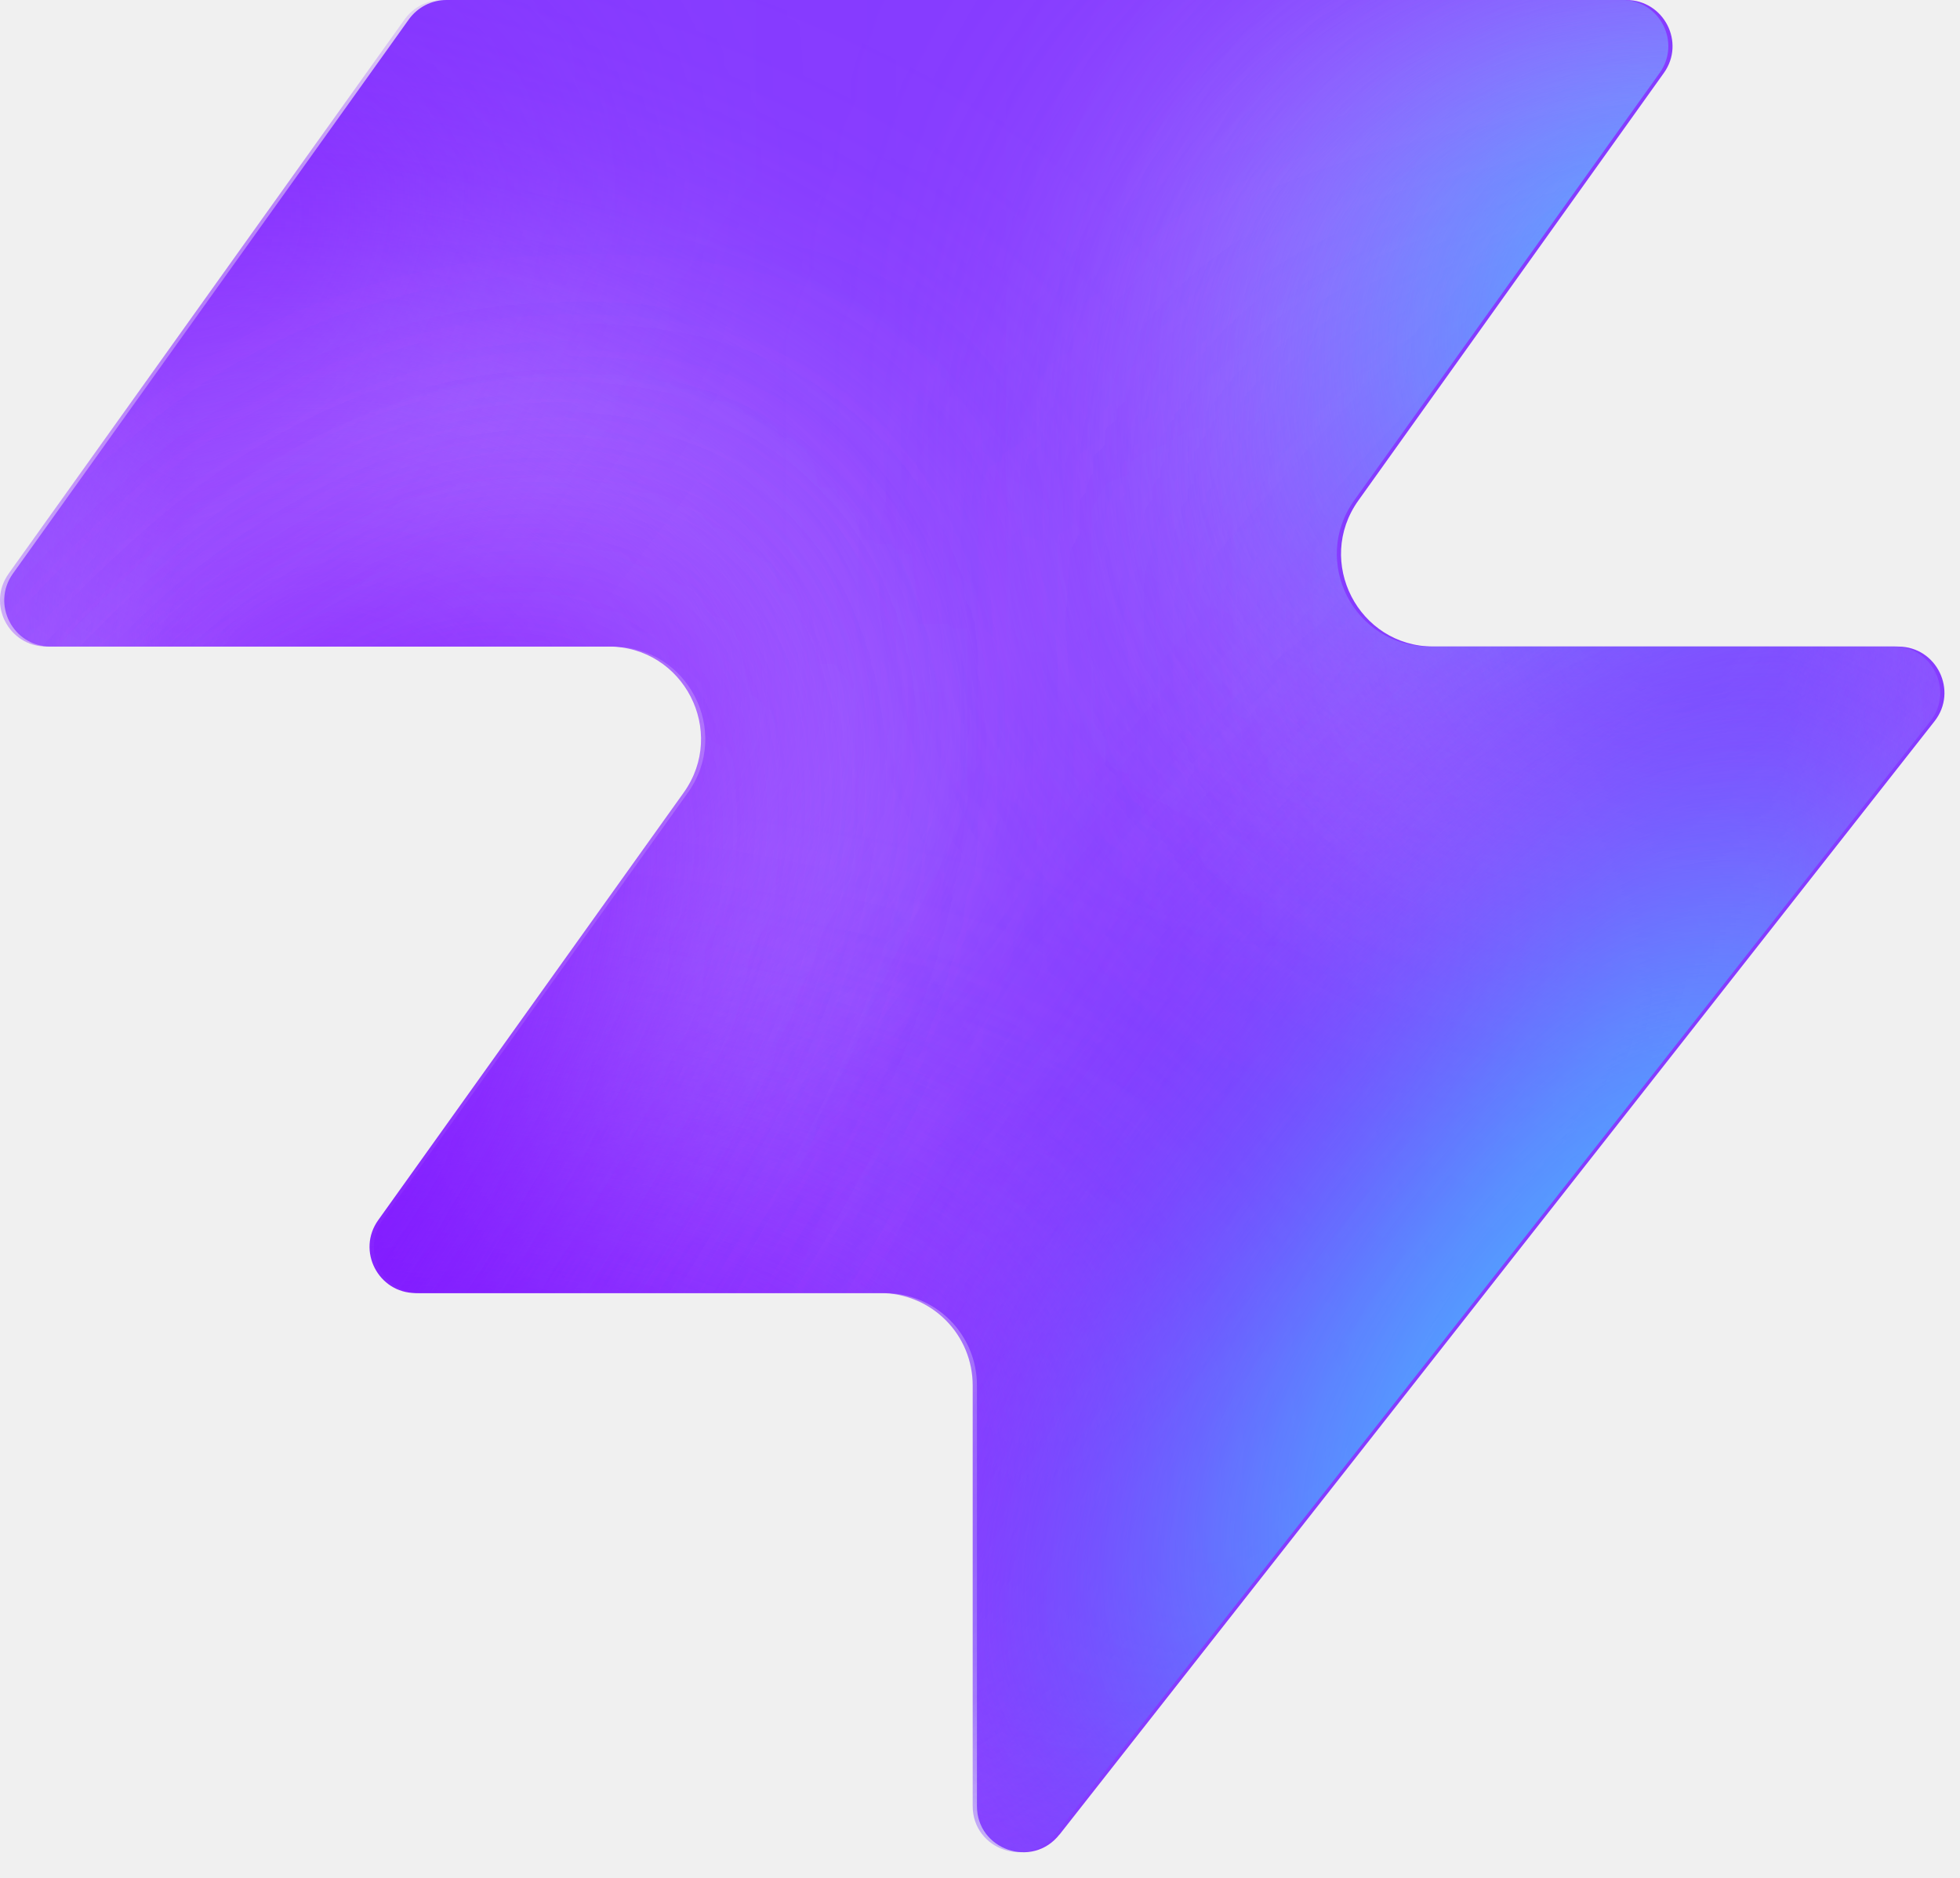
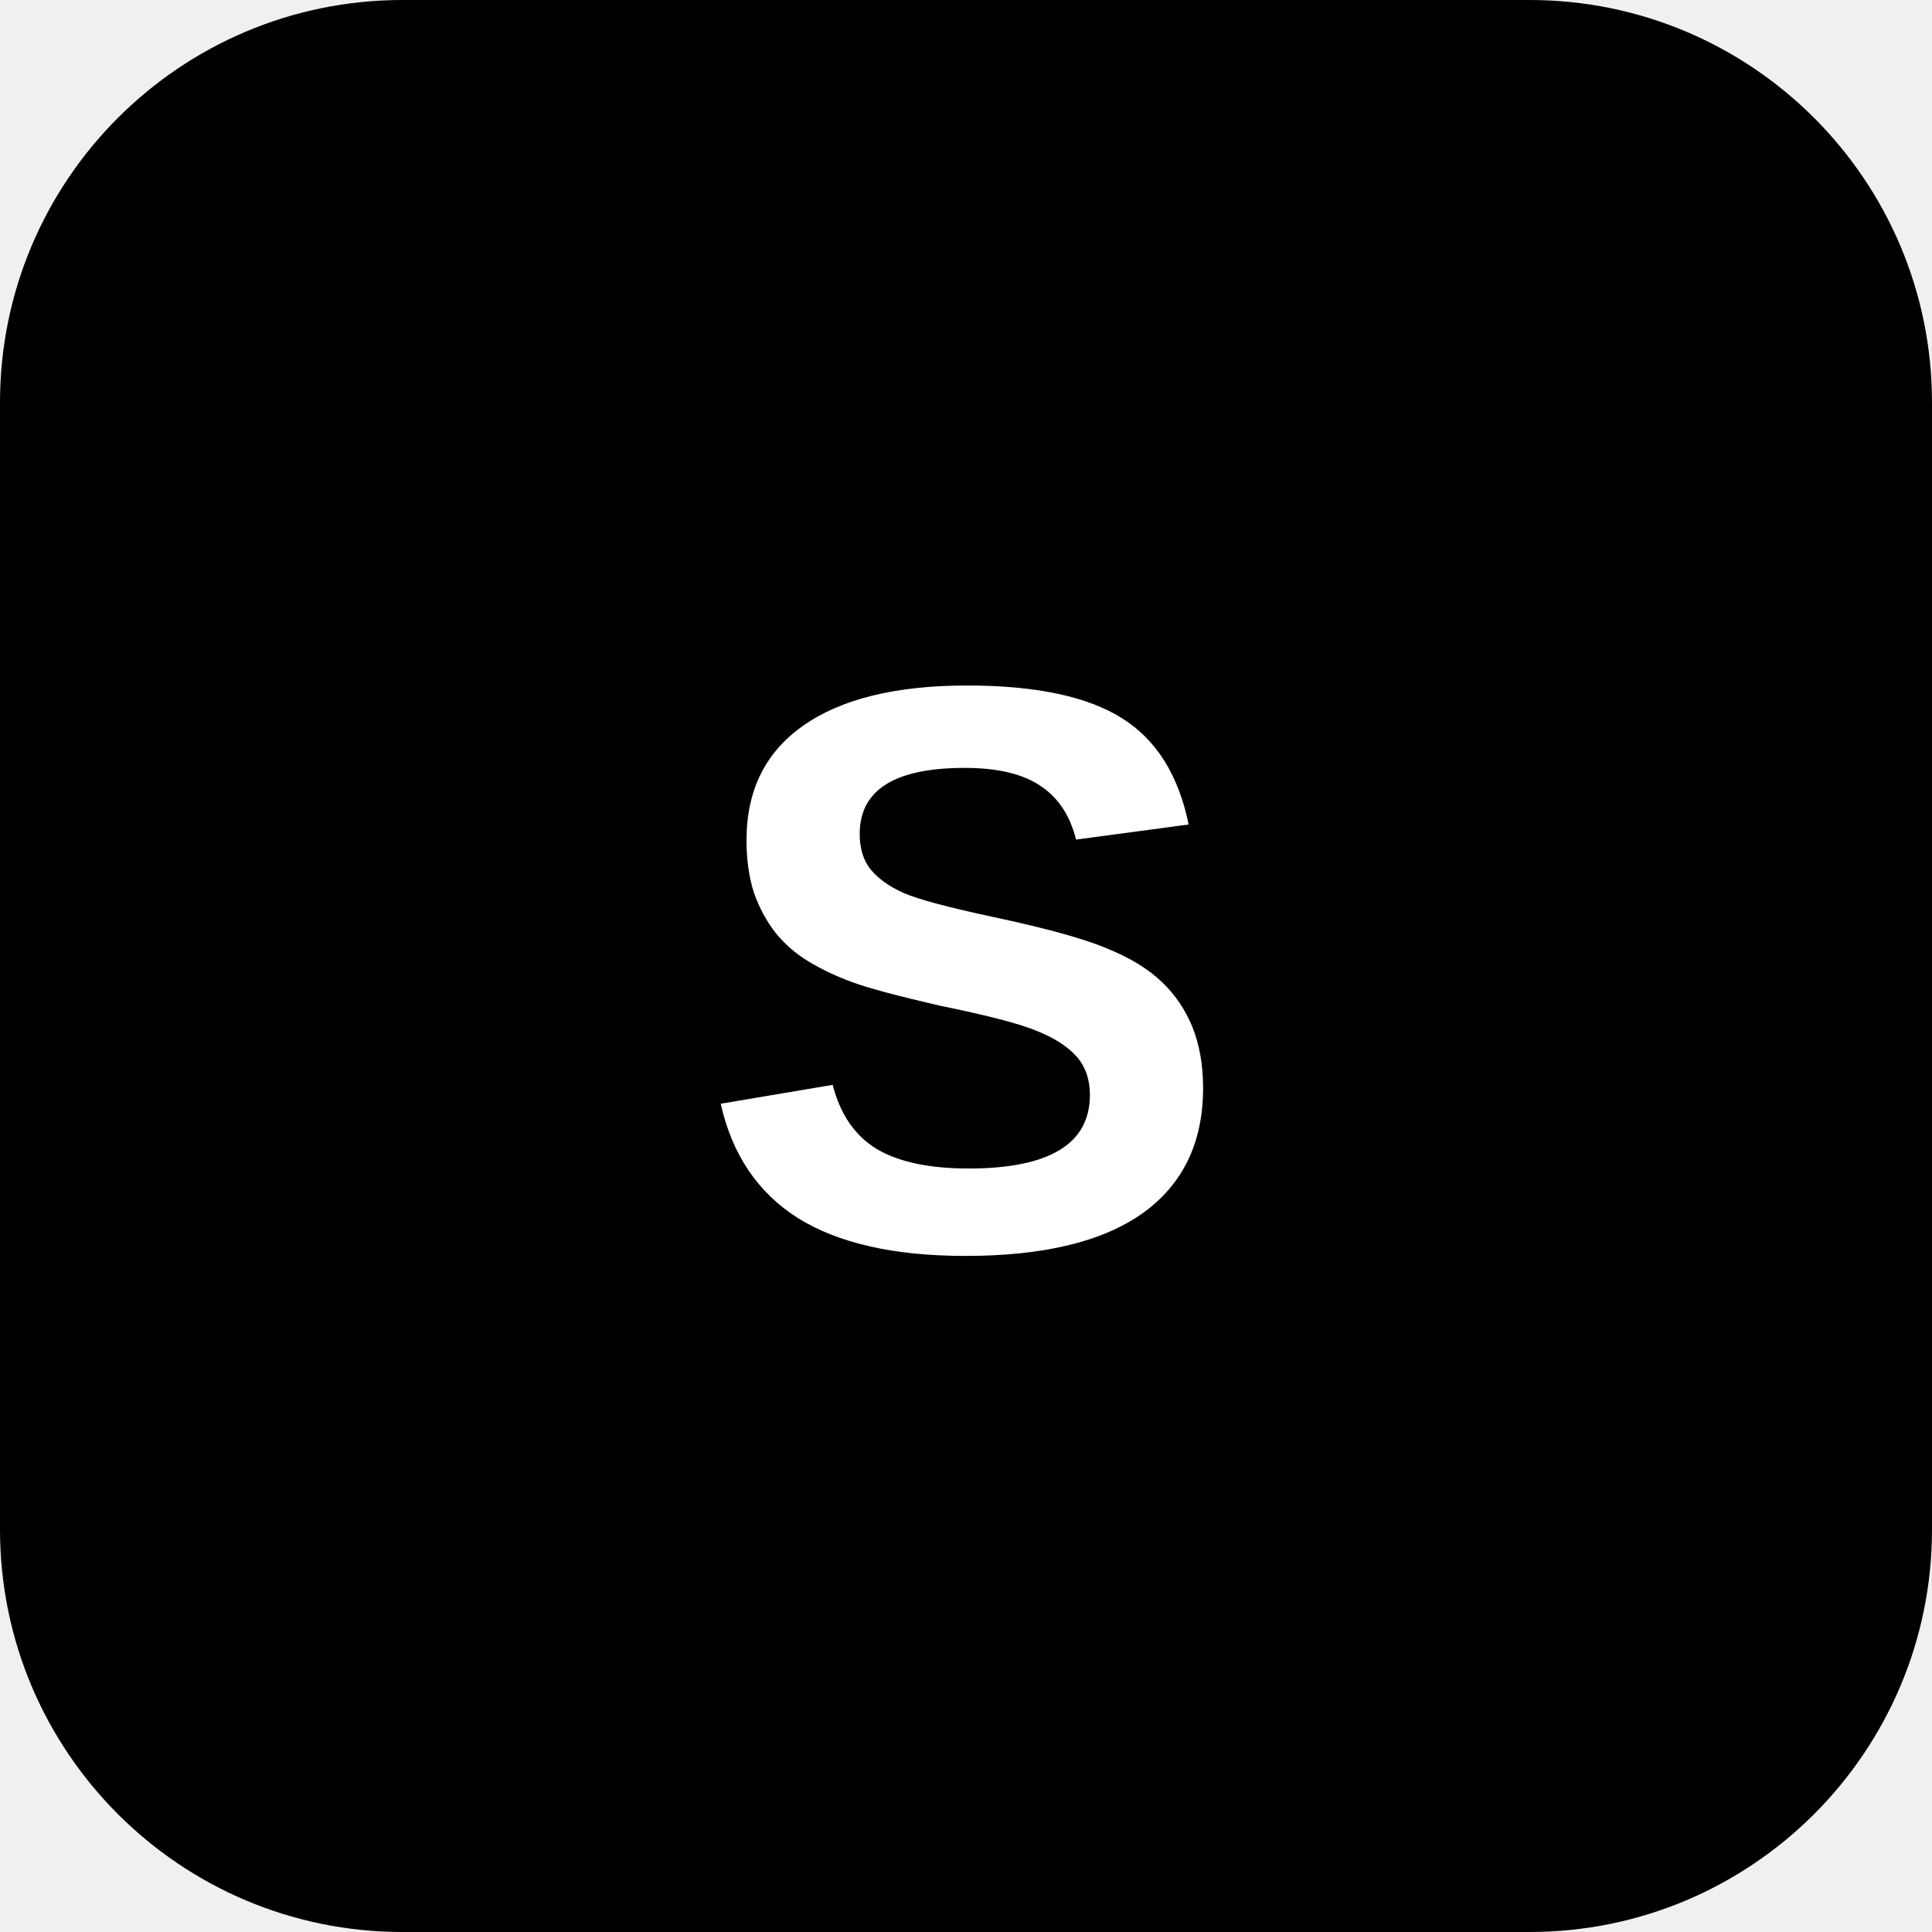
- <svg xmlns="http://www.w3.org/2000/svg" width="48" height="46" fill="none" viewBox="0 0 48 46">
-   <path fill="#863bff" d="M25.946 44.938c-.664.845-2.021.375-2.021-.698V33.937a2.26 2.26 0 0 0-2.262-2.262H10.287c-.92 0-1.456-1.04-.92-1.788l7.48-10.471c1.07-1.497 0-3.578-1.842-3.578H1.237c-.92 0-1.456-1.04-.92-1.788L10.013.474c.214-.297.556-.474.92-.474h28.894c.92 0 1.456 1.04.92 1.788l-7.48 10.471c-1.07 1.498 0 3.579 1.842 3.579h11.377c.943 0 1.473 1.088.89 1.83L25.947 44.94z" style="fill:#863bff;fill:color(display-p3 .525 .23 1);fill-opacity:1" />
-   <mask id="a" width="48" height="46" x="0" y="0" maskUnits="userSpaceOnUse" style="mask-type:alpha">
-     <path fill="#000" d="M25.842 44.938c-.664.844-2.021.375-2.021-.698V33.937a2.26 2.26 0 0 0-2.262-2.262H10.183c-.92 0-1.456-1.04-.92-1.788l7.48-10.471c1.07-1.498 0-3.579-1.842-3.579H1.133c-.92 0-1.456-1.04-.92-1.787L9.91.473c.214-.297.556-.474.92-.474h28.894c.92 0 1.456 1.04.92 1.788l-7.48 10.471c-1.07 1.498 0 3.578 1.842 3.578h11.377c.943 0 1.473 1.088.89 1.832L25.843 44.94z" style="fill:#000;fill-opacity:1" />
-   </mask>
-   <g mask="url(#a)">
-     <g filter="url(#b)">
-       <ellipse cx="5.508" cy="14.704" fill="#ede6ff" rx="5.508" ry="14.704" style="fill:#ede6ff;fill:color(display-p3 .927 .903 1);fill-opacity:1" transform="matrix(.00324 1 1 -.00324 -4.47 31.516)" />
-     </g>
-     <g filter="url(#c)">
-       <ellipse cx="10.399" cy="29.851" fill="#ede6ff" rx="10.399" ry="29.851" style="fill:#ede6ff;fill:color(display-p3 .927 .903 1);fill-opacity:1" transform="matrix(.00324 1 1 -.00324 -39.328 7.883)" />
-     </g>
-     <g filter="url(#d)">
-       <ellipse cx="5.508" cy="30.487" fill="#7e14ff" rx="5.508" ry="30.487" style="fill:#7e14ff;fill:color(display-p3 .492 .077 1);fill-opacity:1" transform="rotate(89.814 -25.913 -14.639)scale(1 -1)" />
-     </g>
-     <g filter="url(#e)">
-       <ellipse cx="5.508" cy="30.599" fill="#7e14ff" rx="5.508" ry="30.599" style="fill:#7e14ff;fill:color(display-p3 .492 .077 1);fill-opacity:1" transform="rotate(89.814 -32.644 -3.334)scale(1 -1)" />
-     </g>
-     <g filter="url(#f)">
-       <ellipse cx="5.508" cy="30.599" fill="#7e14ff" rx="5.508" ry="30.599" style="fill:#7e14ff;fill:color(display-p3 .492 .077 1);fill-opacity:1" transform="matrix(.00324 1 1 -.00324 -34.34 30.47)" />
-     </g>
-     <g filter="url(#g)">
-       <ellipse cx="14.072" cy="22.078" fill="#ede6ff" rx="14.072" ry="22.078" style="fill:#ede6ff;fill:color(display-p3 .927 .903 1);fill-opacity:1" transform="rotate(93.35 24.506 48.493)scale(-1 1)" />
-     </g>
-     <g filter="url(#h)">
-       <ellipse cx="3.47" cy="21.501" fill="#7e14ff" rx="3.47" ry="21.501" style="fill:#7e14ff;fill:color(display-p3 .492 .077 1);fill-opacity:1" transform="rotate(89.009 28.708 47.59)scale(-1 1)" />
-     </g>
-     <g filter="url(#i)">
-       <ellipse cx="3.47" cy="21.501" fill="#7e14ff" rx="3.47" ry="21.501" style="fill:#7e14ff;fill:color(display-p3 .492 .077 1);fill-opacity:1" transform="rotate(89.009 28.708 47.59)scale(-1 1)" />
-     </g>
-     <g filter="url(#j)">
-       <ellipse cx=".387" cy="8.972" fill="#7e14ff" rx="4.407" ry="29.108" style="fill:#7e14ff;fill:color(display-p3 .492 .077 1);fill-opacity:1" transform="rotate(39.51 .387 8.972)" />
-     </g>
-     <g filter="url(#k)">
-       <ellipse cx="47.523" cy="-6.092" fill="#7e14ff" rx="4.407" ry="29.108" style="fill:#7e14ff;fill:color(display-p3 .492 .077 1);fill-opacity:1" transform="rotate(37.892 47.523 -6.092)" />
-     </g>
-     <g filter="url(#l)">
-       <ellipse cx="41.412" cy="6.333" fill="#47bfff" rx="5.971" ry="9.665" style="fill:#47bfff;fill:color(display-p3 .28 .748 1);fill-opacity:1" transform="rotate(37.892 41.412 6.333)" />
-     </g>
-     <g filter="url(#m)">
-       <ellipse cx="-1.879" cy="38.332" fill="#7e14ff" rx="4.407" ry="29.108" style="fill:#7e14ff;fill:color(display-p3 .492 .077 1);fill-opacity:1" transform="rotate(37.892 -1.88 38.332)" />
-     </g>
-     <g filter="url(#n)">
-       <ellipse cx="-1.879" cy="38.332" fill="#7e14ff" rx="4.407" ry="29.108" style="fill:#7e14ff;fill:color(display-p3 .492 .077 1);fill-opacity:1" transform="rotate(37.892 -1.88 38.332)" />
-     </g>
-     <g filter="url(#o)">
-       <ellipse cx="35.651" cy="29.907" fill="#7e14ff" rx="4.407" ry="29.108" style="fill:#7e14ff;fill:color(display-p3 .492 .077 1);fill-opacity:1" transform="rotate(37.892 35.651 29.907)" />
-     </g>
-     <g filter="url(#p)">
-       <ellipse cx="38.418" cy="32.4" fill="#47bfff" rx="5.971" ry="15.297" style="fill:#47bfff;fill:color(display-p3 .28 .748 1);fill-opacity:1" transform="rotate(37.892 38.418 32.4)" />
-     </g>
-   </g>
-   <defs>
-     <filter id="b" width="60.045" height="41.654" x="-19.77" y="16.149" color-interpolation-filters="sRGB" filterUnits="userSpaceOnUse">
-       <feFlood flood-opacity="0" result="BackgroundImageFix" />
-       <feBlend in="SourceGraphic" in2="BackgroundImageFix" result="shape" />
-       <feGaussianBlur result="effect1_foregroundBlur_2002_17158" stdDeviation="7.659" />
-     </filter>
-     <filter id="c" width="90.34" height="51.437" x="-54.613" y="-7.533" color-interpolation-filters="sRGB" filterUnits="userSpaceOnUse">
-       <feFlood flood-opacity="0" result="BackgroundImageFix" />
-       <feBlend in="SourceGraphic" in2="BackgroundImageFix" result="shape" />
-       <feGaussianBlur result="effect1_foregroundBlur_2002_17158" stdDeviation="7.659" />
-     </filter>
-     <filter id="d" width="79.355" height="29.4" x="-49.64" y="2.03" color-interpolation-filters="sRGB" filterUnits="userSpaceOnUse">
-       <feFlood flood-opacity="0" result="BackgroundImageFix" />
-       <feBlend in="SourceGraphic" in2="BackgroundImageFix" result="shape" />
-       <feGaussianBlur result="effect1_foregroundBlur_2002_17158" stdDeviation="4.596" />
-     </filter>
-     <filter id="e" width="79.579" height="29.4" x="-45.045" y="20.029" color-interpolation-filters="sRGB" filterUnits="userSpaceOnUse">
-       <feFlood flood-opacity="0" result="BackgroundImageFix" />
-       <feBlend in="SourceGraphic" in2="BackgroundImageFix" result="shape" />
-       <feGaussianBlur result="effect1_foregroundBlur_2002_17158" stdDeviation="4.596" />
-     </filter>
-     <filter id="f" width="79.579" height="29.4" x="-43.513" y="21.178" color-interpolation-filters="sRGB" filterUnits="userSpaceOnUse">
-       <feFlood flood-opacity="0" result="BackgroundImageFix" />
-       <feBlend in="SourceGraphic" in2="BackgroundImageFix" result="shape" />
-       <feGaussianBlur result="effect1_foregroundBlur_2002_17158" stdDeviation="4.596" />
-     </filter>
-     <filter id="g" width="74.749" height="58.852" x="15.756" y="-17.901" color-interpolation-filters="sRGB" filterUnits="userSpaceOnUse">
-       <feFlood flood-opacity="0" result="BackgroundImageFix" />
-       <feBlend in="SourceGraphic" in2="BackgroundImageFix" result="shape" />
-       <feGaussianBlur result="effect1_foregroundBlur_2002_17158" stdDeviation="7.659" />
-     </filter>
-     <filter id="h" width="61.377" height="25.362" x="23.548" y="2.284" color-interpolation-filters="sRGB" filterUnits="userSpaceOnUse">
-       <feFlood flood-opacity="0" result="BackgroundImageFix" />
-       <feBlend in="SourceGraphic" in2="BackgroundImageFix" result="shape" />
-       <feGaussianBlur result="effect1_foregroundBlur_2002_17158" stdDeviation="4.596" />
-     </filter>
-     <filter id="i" width="61.377" height="25.362" x="23.548" y="2.284" color-interpolation-filters="sRGB" filterUnits="userSpaceOnUse">
-       <feFlood flood-opacity="0" result="BackgroundImageFix" />
-       <feBlend in="SourceGraphic" in2="BackgroundImageFix" result="shape" />
-       <feGaussianBlur result="effect1_foregroundBlur_2002_17158" stdDeviation="4.596" />
-     </filter>
-     <filter id="j" width="56.045" height="63.649" x="-27.636" y="-22.853" color-interpolation-filters="sRGB" filterUnits="userSpaceOnUse">
-       <feFlood flood-opacity="0" result="BackgroundImageFix" />
-       <feBlend in="SourceGraphic" in2="BackgroundImageFix" result="shape" />
-       <feGaussianBlur result="effect1_foregroundBlur_2002_17158" stdDeviation="4.596" />
-     </filter>
-     <filter id="k" width="54.814" height="64.646" x="20.116" y="-38.415" color-interpolation-filters="sRGB" filterUnits="userSpaceOnUse">
-       <feFlood flood-opacity="0" result="BackgroundImageFix" />
-       <feBlend in="SourceGraphic" in2="BackgroundImageFix" result="shape" />
-       <feGaussianBlur result="effect1_foregroundBlur_2002_17158" stdDeviation="4.596" />
-     </filter>
-     <filter id="l" width="33.541" height="35.313" x="24.641" y="-11.323" color-interpolation-filters="sRGB" filterUnits="userSpaceOnUse">
-       <feFlood flood-opacity="0" result="BackgroundImageFix" />
-       <feBlend in="SourceGraphic" in2="BackgroundImageFix" result="shape" />
-       <feGaussianBlur result="effect1_foregroundBlur_2002_17158" stdDeviation="4.596" />
-     </filter>
-     <filter id="m" width="54.814" height="64.646" x="-29.286" y="6.009" color-interpolation-filters="sRGB" filterUnits="userSpaceOnUse">
-       <feFlood flood-opacity="0" result="BackgroundImageFix" />
-       <feBlend in="SourceGraphic" in2="BackgroundImageFix" result="shape" />
-       <feGaussianBlur result="effect1_foregroundBlur_2002_17158" stdDeviation="4.596" />
-     </filter>
-     <filter id="n" width="54.814" height="64.646" x="-29.286" y="6.009" color-interpolation-filters="sRGB" filterUnits="userSpaceOnUse">
-       <feFlood flood-opacity="0" result="BackgroundImageFix" />
-       <feBlend in="SourceGraphic" in2="BackgroundImageFix" result="shape" />
-       <feGaussianBlur result="effect1_foregroundBlur_2002_17158" stdDeviation="4.596" />
-     </filter>
-     <filter id="o" width="54.814" height="64.646" x="8.244" y="-2.416" color-interpolation-filters="sRGB" filterUnits="userSpaceOnUse">
-       <feFlood flood-opacity="0" result="BackgroundImageFix" />
-       <feBlend in="SourceGraphic" in2="BackgroundImageFix" result="shape" />
-       <feGaussianBlur result="effect1_foregroundBlur_2002_17158" stdDeviation="4.596" />
-     </filter>
-     <filter id="p" width="39.409" height="43.623" x="18.713" y="10.588" color-interpolation-filters="sRGB" filterUnits="userSpaceOnUse">
-       <feFlood flood-opacity="0" result="BackgroundImageFix" />
-       <feBlend in="SourceGraphic" in2="BackgroundImageFix" result="shape" />
-       <feGaussianBlur result="effect1_foregroundBlur_2002_17158" stdDeviation="4.596" />
-     </filter>
-   </defs>
+ <svg xmlns="http://www.w3.org/2000/svg" width="48" height="48" viewBox="0 0 48 48">
+   <rect width="48" height="48" rx="10" fill="#000000" />
+   <text x="24" y="31" font-family="Arial, Helvetica, sans-serif" font-size="20" font-weight="700" fill="#ffffff" text-anchor="middle">S</text>
</svg>
